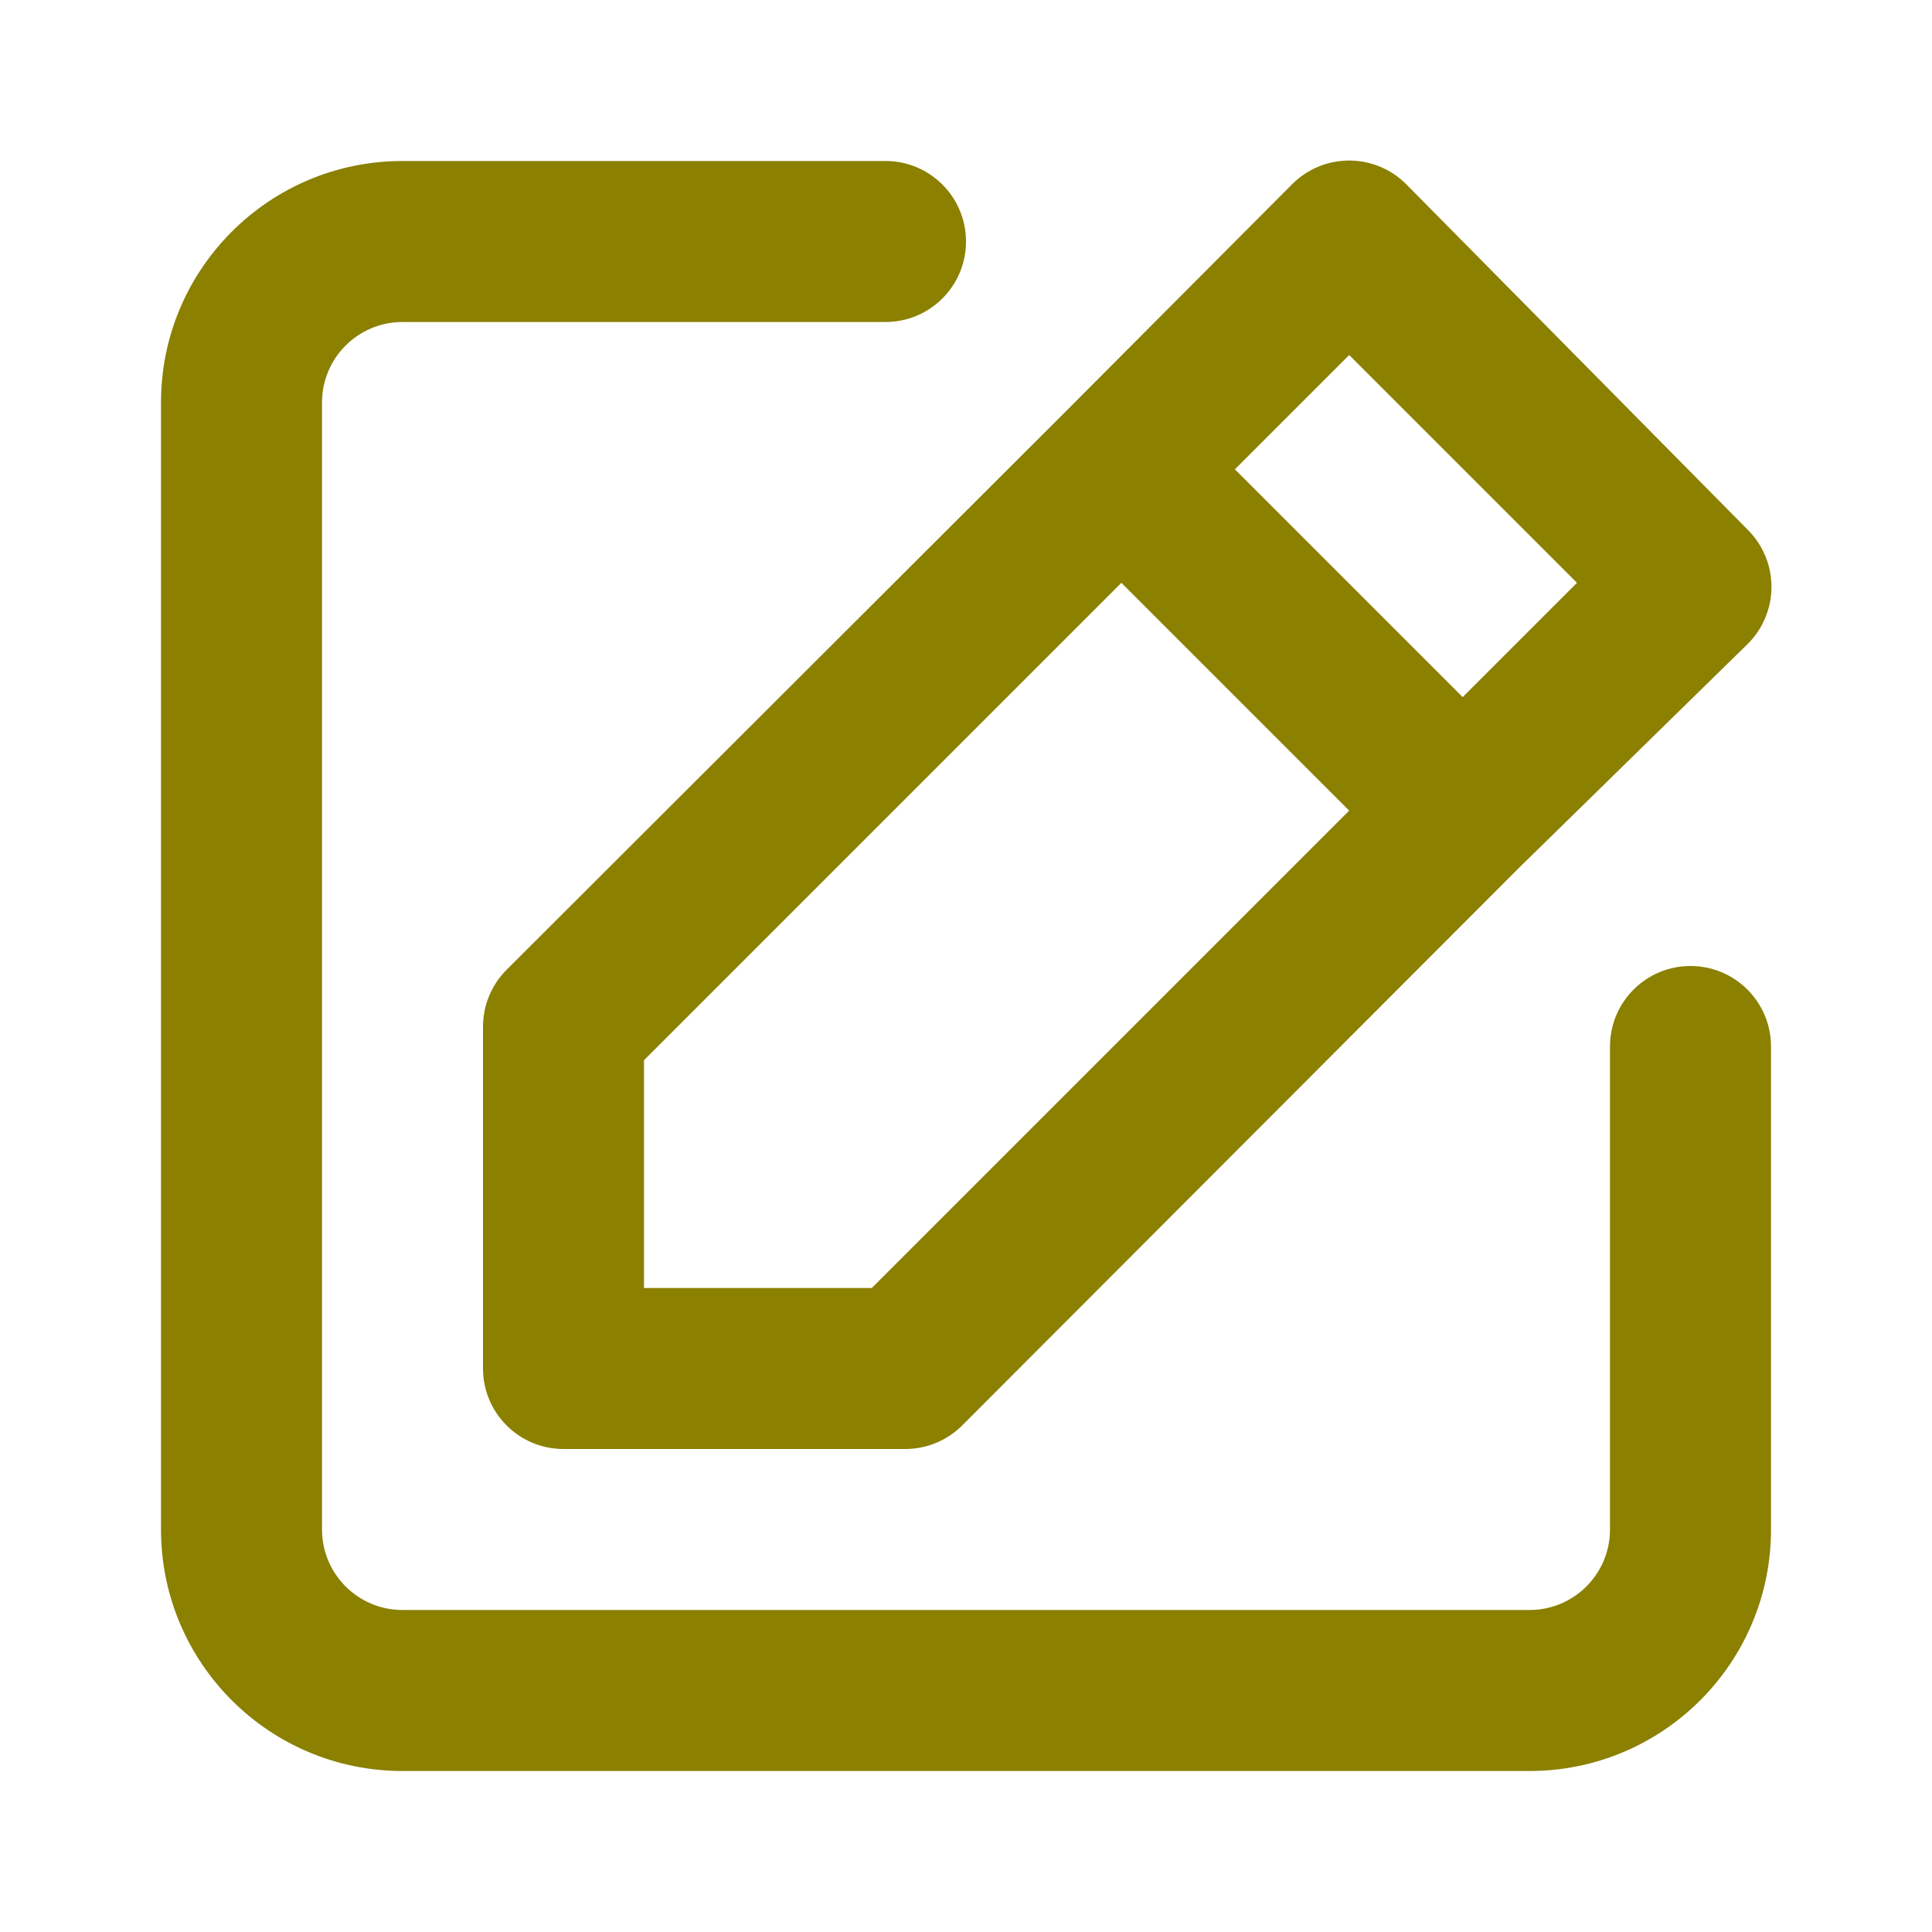
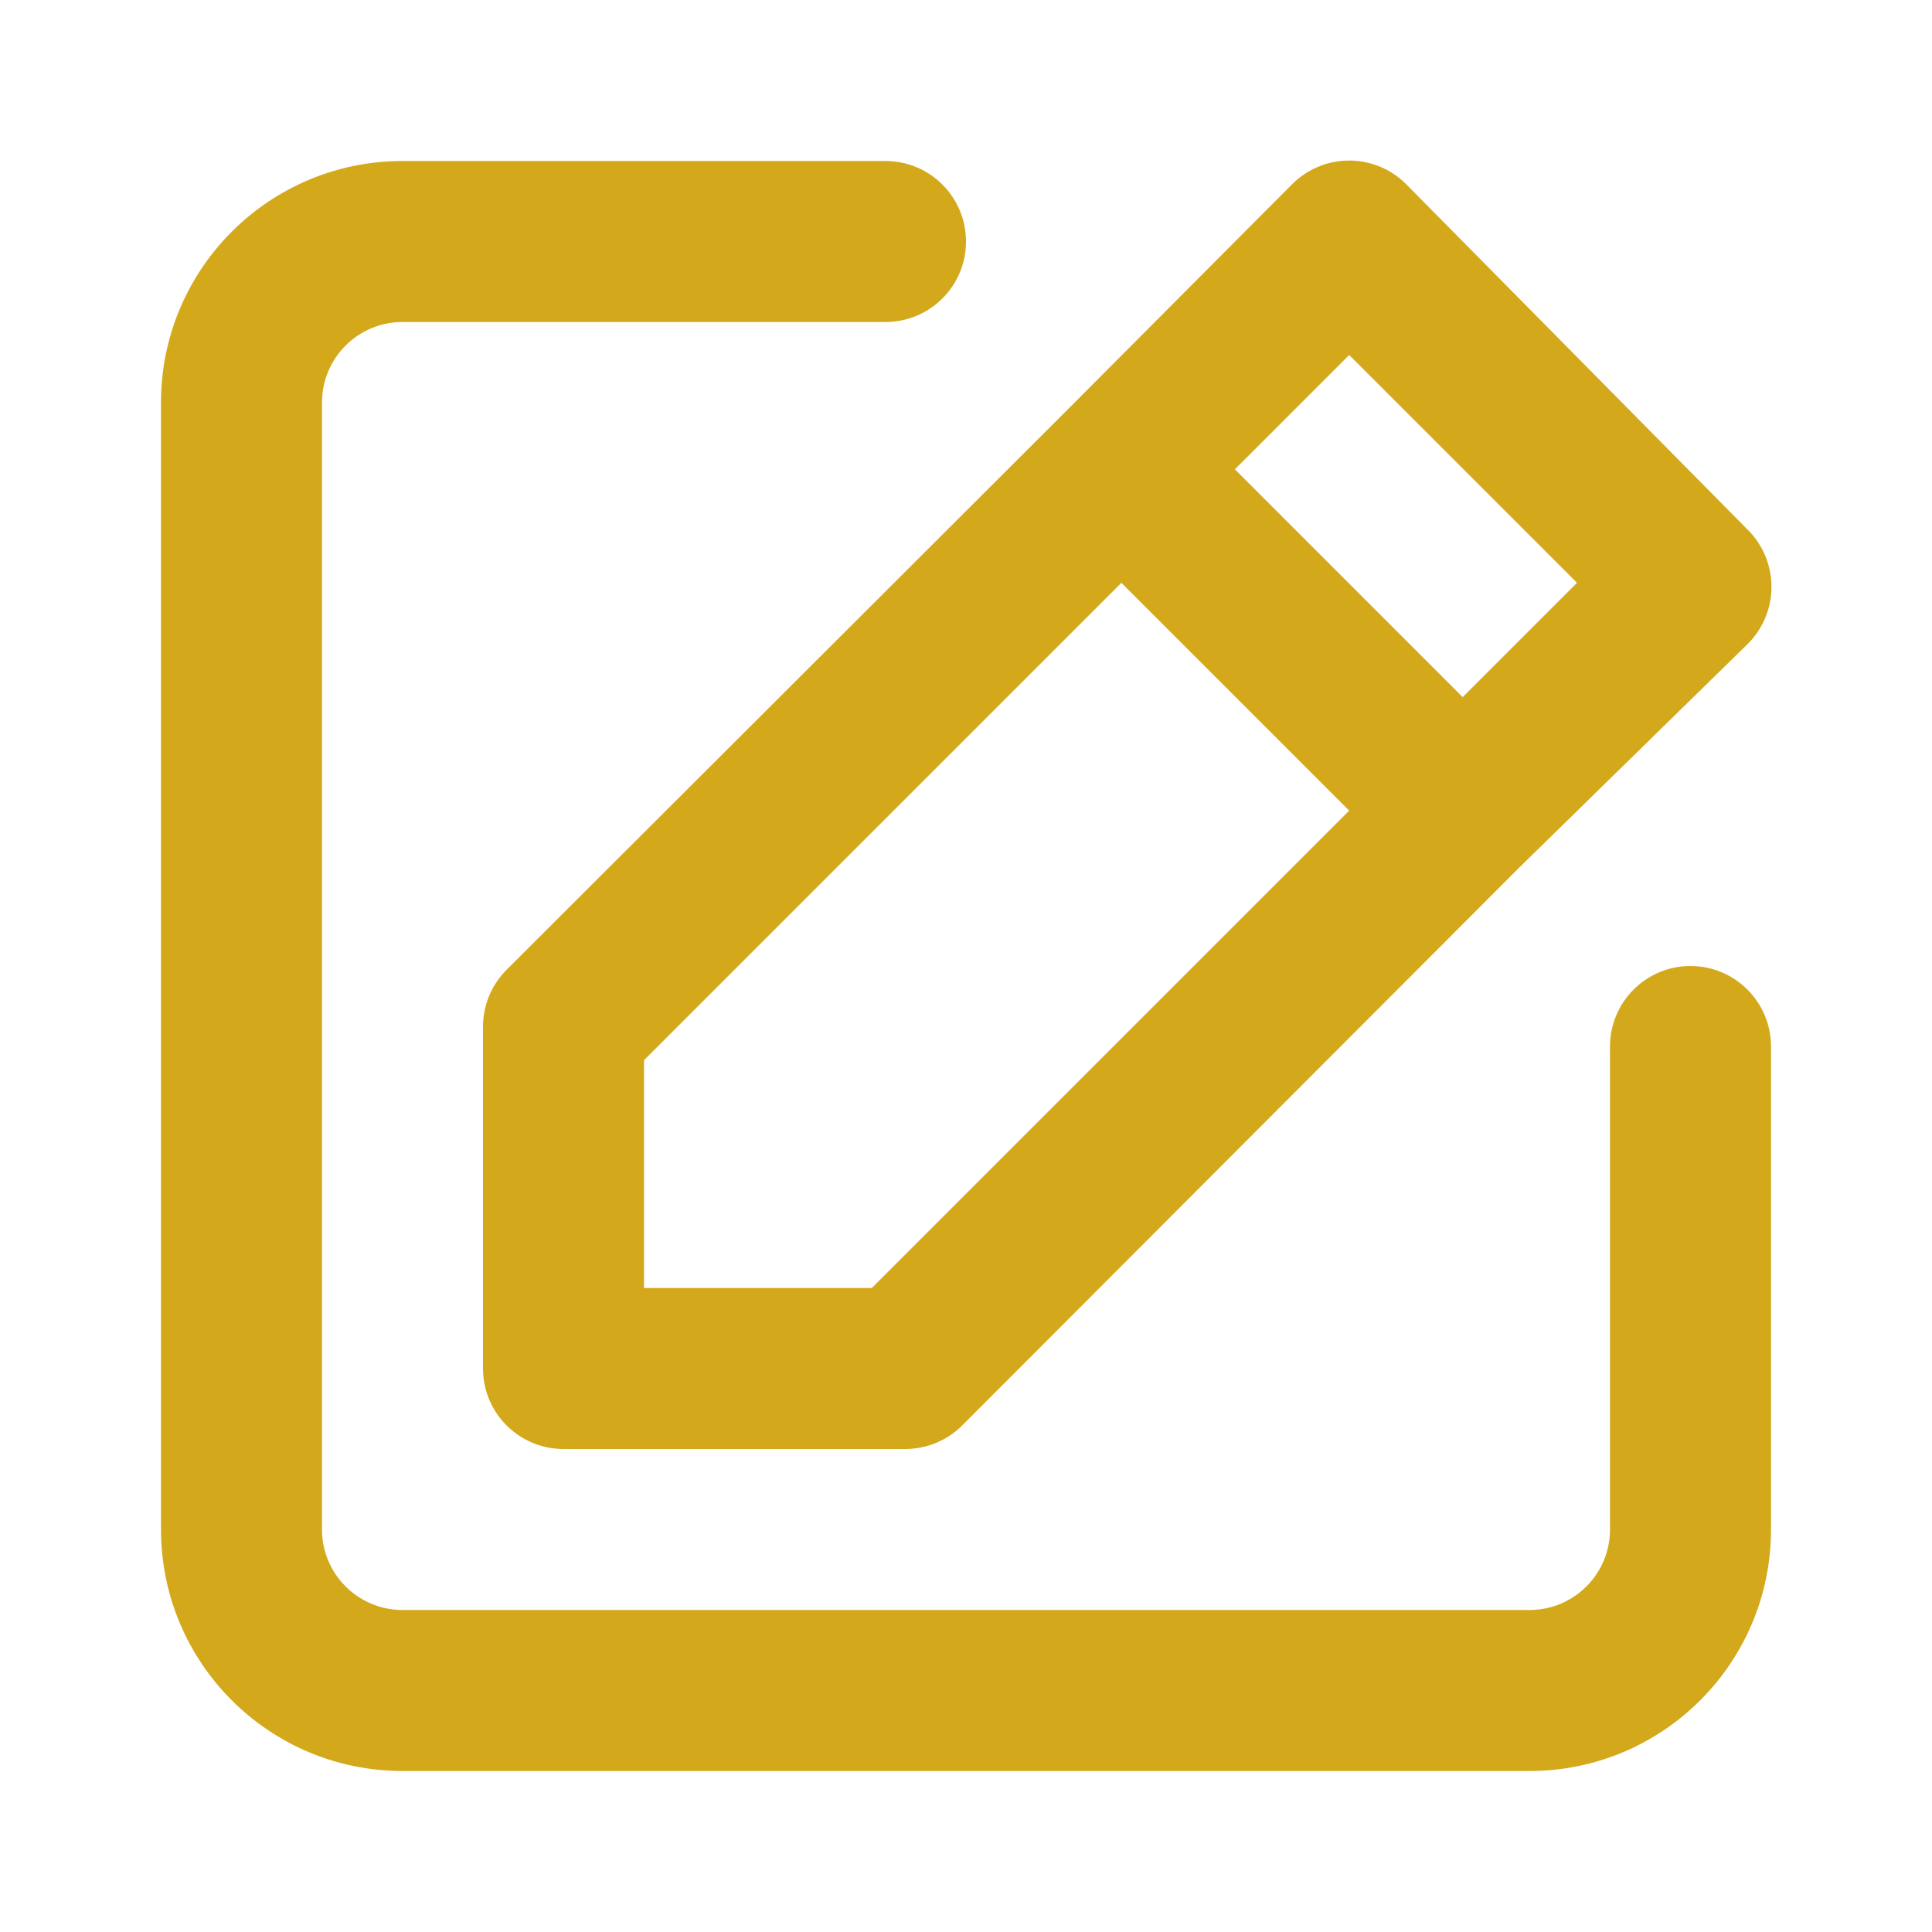
<svg xmlns="http://www.w3.org/2000/svg" viewBox="0 0 24 24" id="edit">
-   <path fill="#8B8000" d="M21,12a1,1,0,0,0-1,1v6a1,1,0,0,1-1,1H5a1,1,0,0,1-1-1V5A1,1,0,0,1,5,4h6a1,1,0,0,0,0-2H5A3,3,0,0,0,2,5V19a3,3,0,0,0,3,3H19a3,3,0,0,0,3-3V13A1,1,0,0,0,21,12ZM6,12.76V17a1,1,0,0,0,1,1h4.24a1,1,0,0,0,.71-.29l6.92-6.93h0L21.71,8a1,1,0,0,0,0-1.42L17.47,2.29a1,1,0,0,0-1.42,0L13.23,5.12h0L6.29,12.05A1,1,0,0,0,6,12.76ZM16.76,4.41l2.83,2.83L18.17,8.66,15.34,5.83ZM8,13.17l5.93-5.93,2.83,2.83L10.83,16H8Z" />
+   <path fill="#d4a81b" d="M21,12a1,1,0,0,0-1,1v6a1,1,0,0,1-1,1H5a1,1,0,0,1-1-1V5A1,1,0,0,1,5,4h6a1,1,0,0,0,0-2H5A3,3,0,0,0,2,5V19a3,3,0,0,0,3,3H19a3,3,0,0,0,3-3V13A1,1,0,0,0,21,12ZM6,12.76V17a1,1,0,0,0,1,1h4.24a1,1,0,0,0,.71-.29l6.92-6.93h0L21.71,8a1,1,0,0,0,0-1.42L17.47,2.29a1,1,0,0,0-1.42,0L13.23,5.12h0L6.29,12.05A1,1,0,0,0,6,12.76ZM16.76,4.41l2.83,2.83L18.17,8.66,15.34,5.83ZM8,13.17l5.93-5.93,2.83,2.83L10.83,16H8Z" />
</svg>
